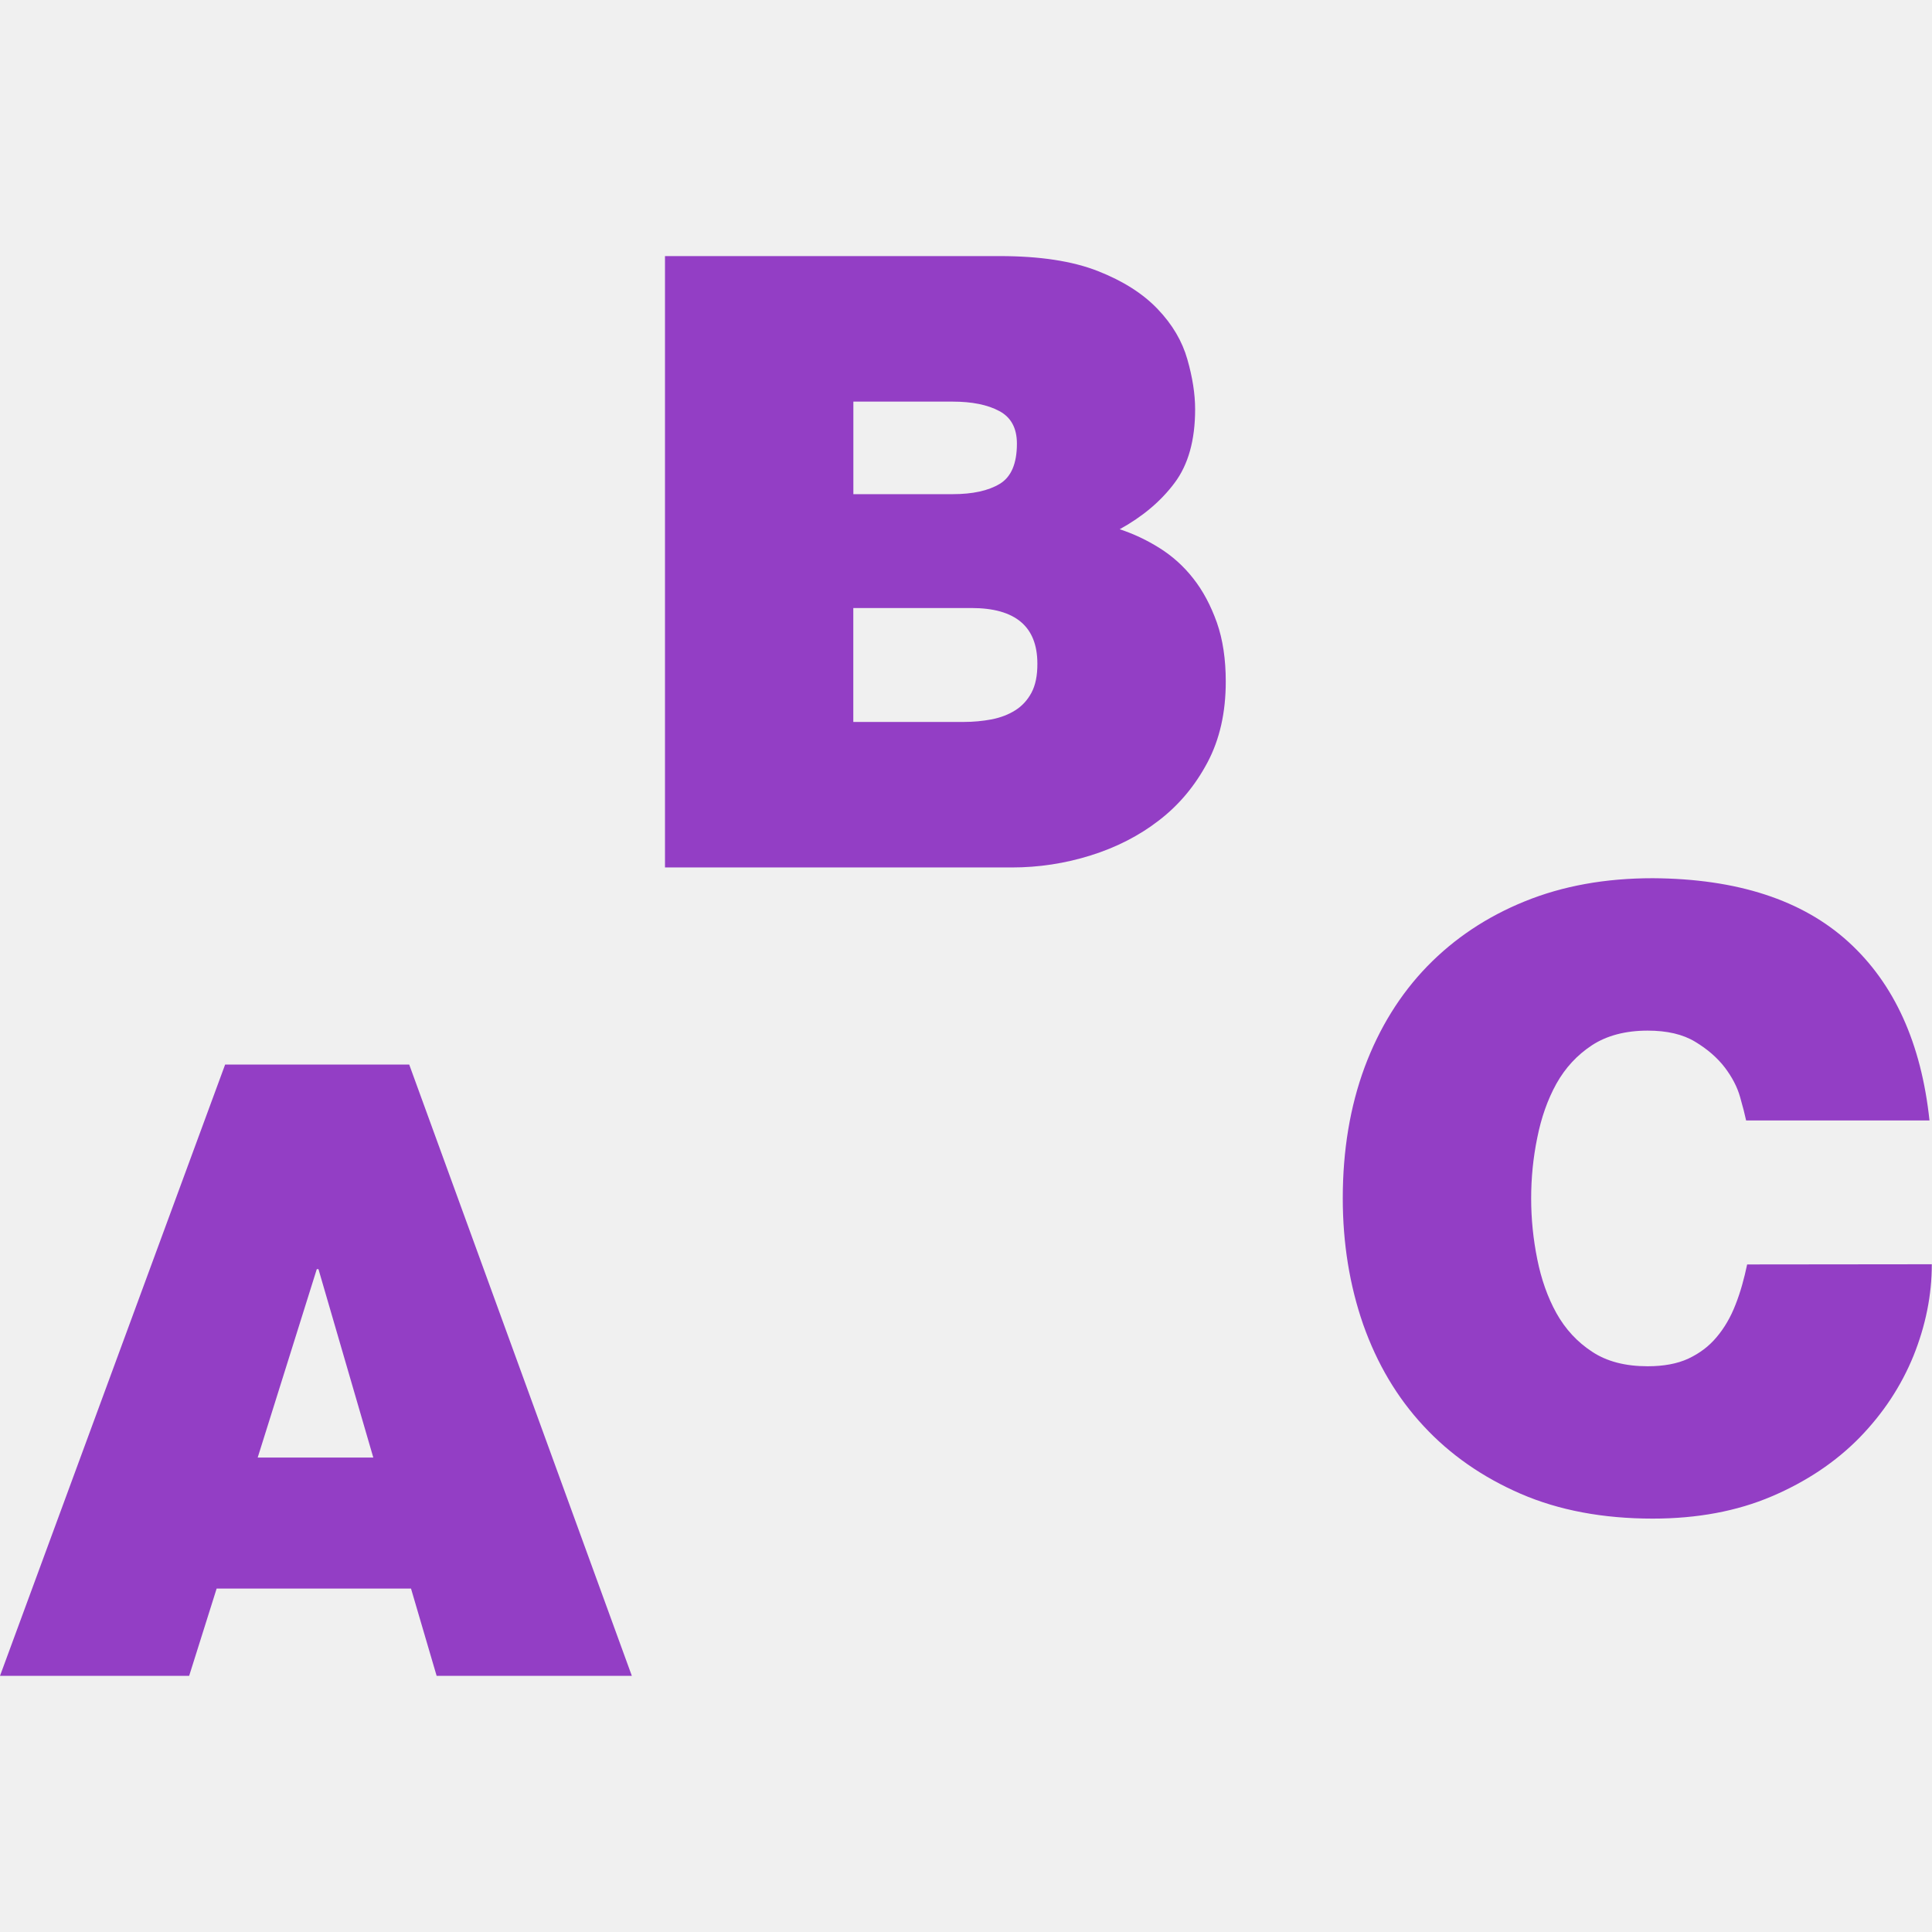
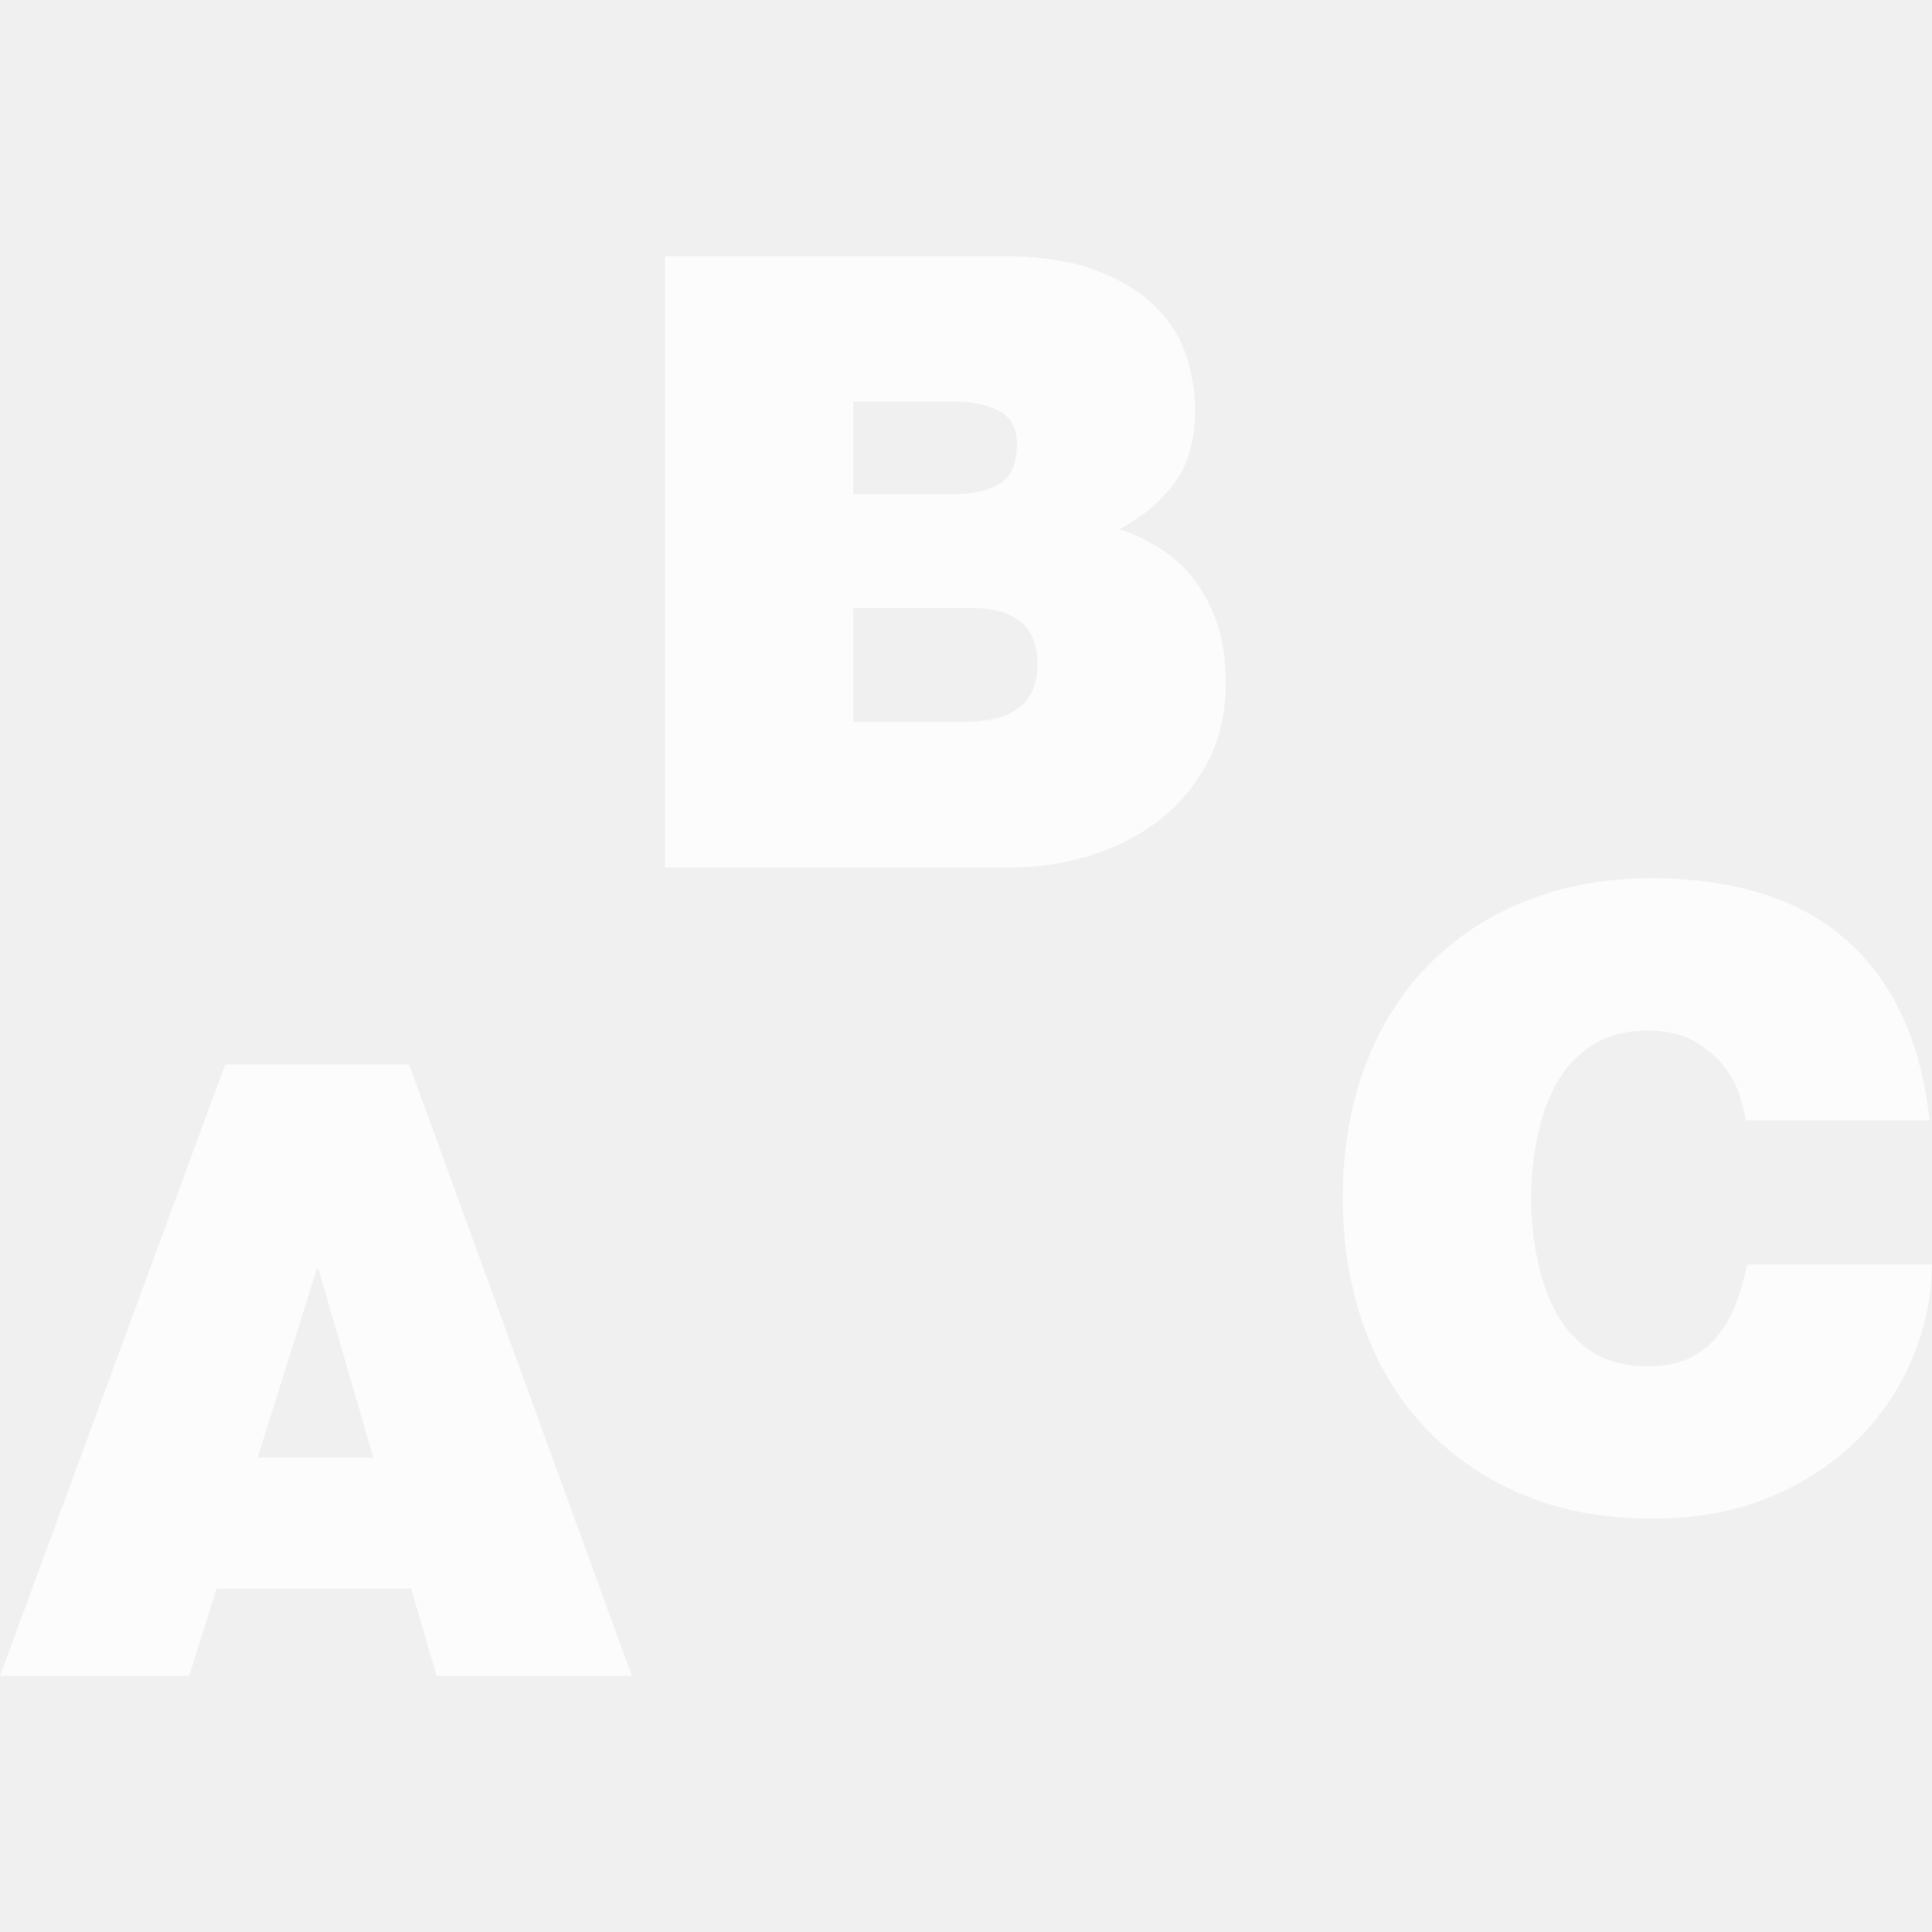
<svg xmlns="http://www.w3.org/2000/svg" version="1.1" id="Capa_1" x="0px" y="0px" width="512px" height="512px" viewBox="0 0 30.018 30.018" style="enable-background:new 0 0 30.018 30.018;" xml:space="preserve">
  <g>
    <g>
-       <path d="M3.498,16.54L0,26.038h2.939l0.427-1.356h3.02l0.398,1.356h3.033L6.358,16.54H3.498z M4.004,22.646l0.918-2.927h0.026    L5.8,22.646H4.004z" fill="#933EC5" />
-       <path d="M18.54,8.988c-0.149-0.191-0.325-0.348-0.524-0.473s-0.406-0.222-0.619-0.292c0.354-0.195,0.64-0.435,0.852-0.719    c0.213-0.283,0.32-0.665,0.32-1.144c0-0.24-0.041-0.499-0.121-0.778c-0.079-0.279-0.231-0.539-0.459-0.778    c-0.227-0.239-0.536-0.437-0.93-0.592c-0.396-0.156-0.904-0.233-1.525-0.233h-5.202v9.499h5.389c0.417,0,0.826-0.062,1.225-0.187    c0.397-0.124,0.754-0.306,1.062-0.545c0.311-0.239,0.561-0.539,0.752-0.898c0.191-0.359,0.285-0.778,0.285-1.258    c0-0.345-0.045-0.652-0.138-0.917C18.812,9.407,18.691,9.179,18.54,8.988z M13.259,6.24h1.542c0.302,0,0.544,0.049,0.726,0.147    C15.709,6.484,15.8,6.652,15.8,6.893c0,0.311-0.09,0.519-0.267,0.625c-0.177,0.107-0.422,0.16-0.732,0.16h-1.542V6.24z     M16.025,10.765c-0.062,0.115-0.146,0.206-0.252,0.272c-0.106,0.067-0.229,0.113-0.365,0.14c-0.139,0.026-0.283,0.04-0.434,0.04    h-1.716v-1.77h1.836c0.683,0,1.024,0.288,1.024,0.865C16.119,10.498,16.088,10.648,16.025,10.765z" fill="#933EC5" />
-       <path d="M27.146,19.646c-0.047,0.222-0.104,0.431-0.181,0.625c-0.075,0.194-0.174,0.364-0.294,0.505    c-0.119,0.143-0.266,0.252-0.438,0.333c-0.172,0.08-0.385,0.119-0.633,0.119c-0.346,0-0.634-0.074-0.863-0.226    c-0.23-0.15-0.416-0.351-0.555-0.6c-0.137-0.248-0.235-0.527-0.297-0.837c-0.063-0.312-0.095-0.626-0.095-0.944    s0.031-0.635,0.095-0.944c0.062-0.312,0.16-0.591,0.297-0.839c0.139-0.248,0.323-0.447,0.555-0.599    c0.229-0.149,0.519-0.226,0.863-0.226c0.303,0,0.549,0.058,0.738,0.173c0.191,0.115,0.344,0.248,0.46,0.399    c0.114,0.15,0.195,0.305,0.238,0.459c0.045,0.156,0.075,0.276,0.094,0.365h2.849c-0.127-1.197-0.545-2.123-1.258-2.773    c-0.715-0.652-1.728-0.983-3.041-0.991c-0.736,0-1.398,0.119-1.988,0.359c-0.59,0.239-1.096,0.577-1.517,1.01    c-0.422,0.436-0.745,0.958-0.973,1.569c-0.226,0.612-0.339,1.291-0.339,2.035c0,0.701,0.107,1.356,0.318,1.963    c0.215,0.607,0.525,1.133,0.938,1.576c0.411,0.444,0.915,0.795,1.51,1.053c0.595,0.257,1.278,0.385,2.05,0.385    c0.691,0,1.309-0.115,1.85-0.346c0.539-0.23,0.994-0.535,1.363-0.912c0.367-0.377,0.646-0.799,0.838-1.27    c0.189-0.471,0.285-0.943,0.285-1.424L27.146,19.646L27.146,19.646z" fill="#933EC5" />
+       <path d="M3.498,16.54L0,26.038h2.939l0.427-1.356h3.02l0.398,1.356h3.033L6.358,16.54H3.498z M4.004,22.646l0.918-2.927h0.026    L5.8,22.646H4.004z" fill="#FFFFFF" fill-opacity="0.8" />
+       <path d="M18.54,8.988c-0.149-0.191-0.325-0.348-0.524-0.473s-0.406-0.222-0.619-0.292c0.354-0.195,0.64-0.435,0.852-0.719    c0.213-0.283,0.32-0.665,0.32-1.144c0-0.24-0.041-0.499-0.121-0.778c-0.079-0.279-0.231-0.539-0.459-0.778    c-0.227-0.239-0.536-0.437-0.93-0.592c-0.396-0.156-0.904-0.233-1.525-0.233h-5.202v9.499h5.389c0.417,0,0.826-0.062,1.225-0.187    c0.397-0.124,0.754-0.306,1.062-0.545c0.311-0.239,0.561-0.539,0.752-0.898c0.191-0.359,0.285-0.778,0.285-1.258    c0-0.345-0.045-0.652-0.138-0.917C18.812,9.407,18.691,9.179,18.54,8.988z M13.259,6.24h1.542c0.302,0,0.544,0.049,0.726,0.147    C15.709,6.484,15.8,6.652,15.8,6.893c0,0.311-0.09,0.519-0.267,0.625c-0.177,0.107-0.422,0.16-0.732,0.16h-1.542V6.24z     M16.025,10.765c-0.062,0.115-0.146,0.206-0.252,0.272c-0.106,0.067-0.229,0.113-0.365,0.14c-0.139,0.026-0.283,0.04-0.434,0.04    h-1.716v-1.77h1.836c0.683,0,1.024,0.288,1.024,0.865C16.119,10.498,16.088,10.648,16.025,10.765z" fill="#FFFFFF" fill-opacity="0.8" />
+       <path d="M27.146,19.646c-0.047,0.222-0.104,0.431-0.181,0.625c-0.075,0.194-0.174,0.364-0.294,0.505    c-0.119,0.143-0.266,0.252-0.438,0.333c-0.172,0.08-0.385,0.119-0.633,0.119c-0.346,0-0.634-0.074-0.863-0.226    c-0.23-0.15-0.416-0.351-0.555-0.6c-0.137-0.248-0.235-0.527-0.297-0.837c-0.063-0.312-0.095-0.626-0.095-0.944    s0.031-0.635,0.095-0.944c0.062-0.312,0.16-0.591,0.297-0.839c0.139-0.248,0.323-0.447,0.555-0.599    c0.229-0.149,0.519-0.226,0.863-0.226c0.303,0,0.549,0.058,0.738,0.173c0.191,0.115,0.344,0.248,0.46,0.399    c0.114,0.15,0.195,0.305,0.238,0.459c0.045,0.156,0.075,0.276,0.094,0.365h2.849c-0.127-1.197-0.545-2.123-1.258-2.773    c-0.715-0.652-1.728-0.983-3.041-0.991c-0.736,0-1.398,0.119-1.988,0.359c-0.59,0.239-1.096,0.577-1.517,1.01    c-0.422,0.436-0.745,0.958-0.973,1.569c-0.226,0.612-0.339,1.291-0.339,2.035c0,0.701,0.107,1.356,0.318,1.963    c0.215,0.607,0.525,1.133,0.938,1.576c0.411,0.444,0.915,0.795,1.51,1.053c0.595,0.257,1.278,0.385,2.05,0.385    c0.691,0,1.309-0.115,1.85-0.346c0.539-0.23,0.994-0.535,1.363-0.912c0.367-0.377,0.646-0.799,0.838-1.27    c0.189-0.471,0.285-0.943,0.285-1.424L27.146,19.646L27.146,19.646z" fill="#FFFFFF" fill-opacity="0.8" />
    </g>
  </g>
  <g>
- </g>
+   </g>
  <g>
- </g>
+   </g>
  <g>
- </g>
+   </g>
  <g>
- </g>
+   </g>
  <g>
- </g>
+   </g>
  <g>
- </g>
+   </g>
  <g>
- </g>
+   </g>
  <g>
- </g>
+   </g>
  <g>
- </g>
+   </g>
  <g>
- </g>
+   </g>
  <g>
- </g>
+   </g>
  <g>
- </g>
+   </g>
  <g>
- </g>
+   </g>
  <g>
- </g>
+   </g>
  <g>
- </g>
+   </g>
</svg>
